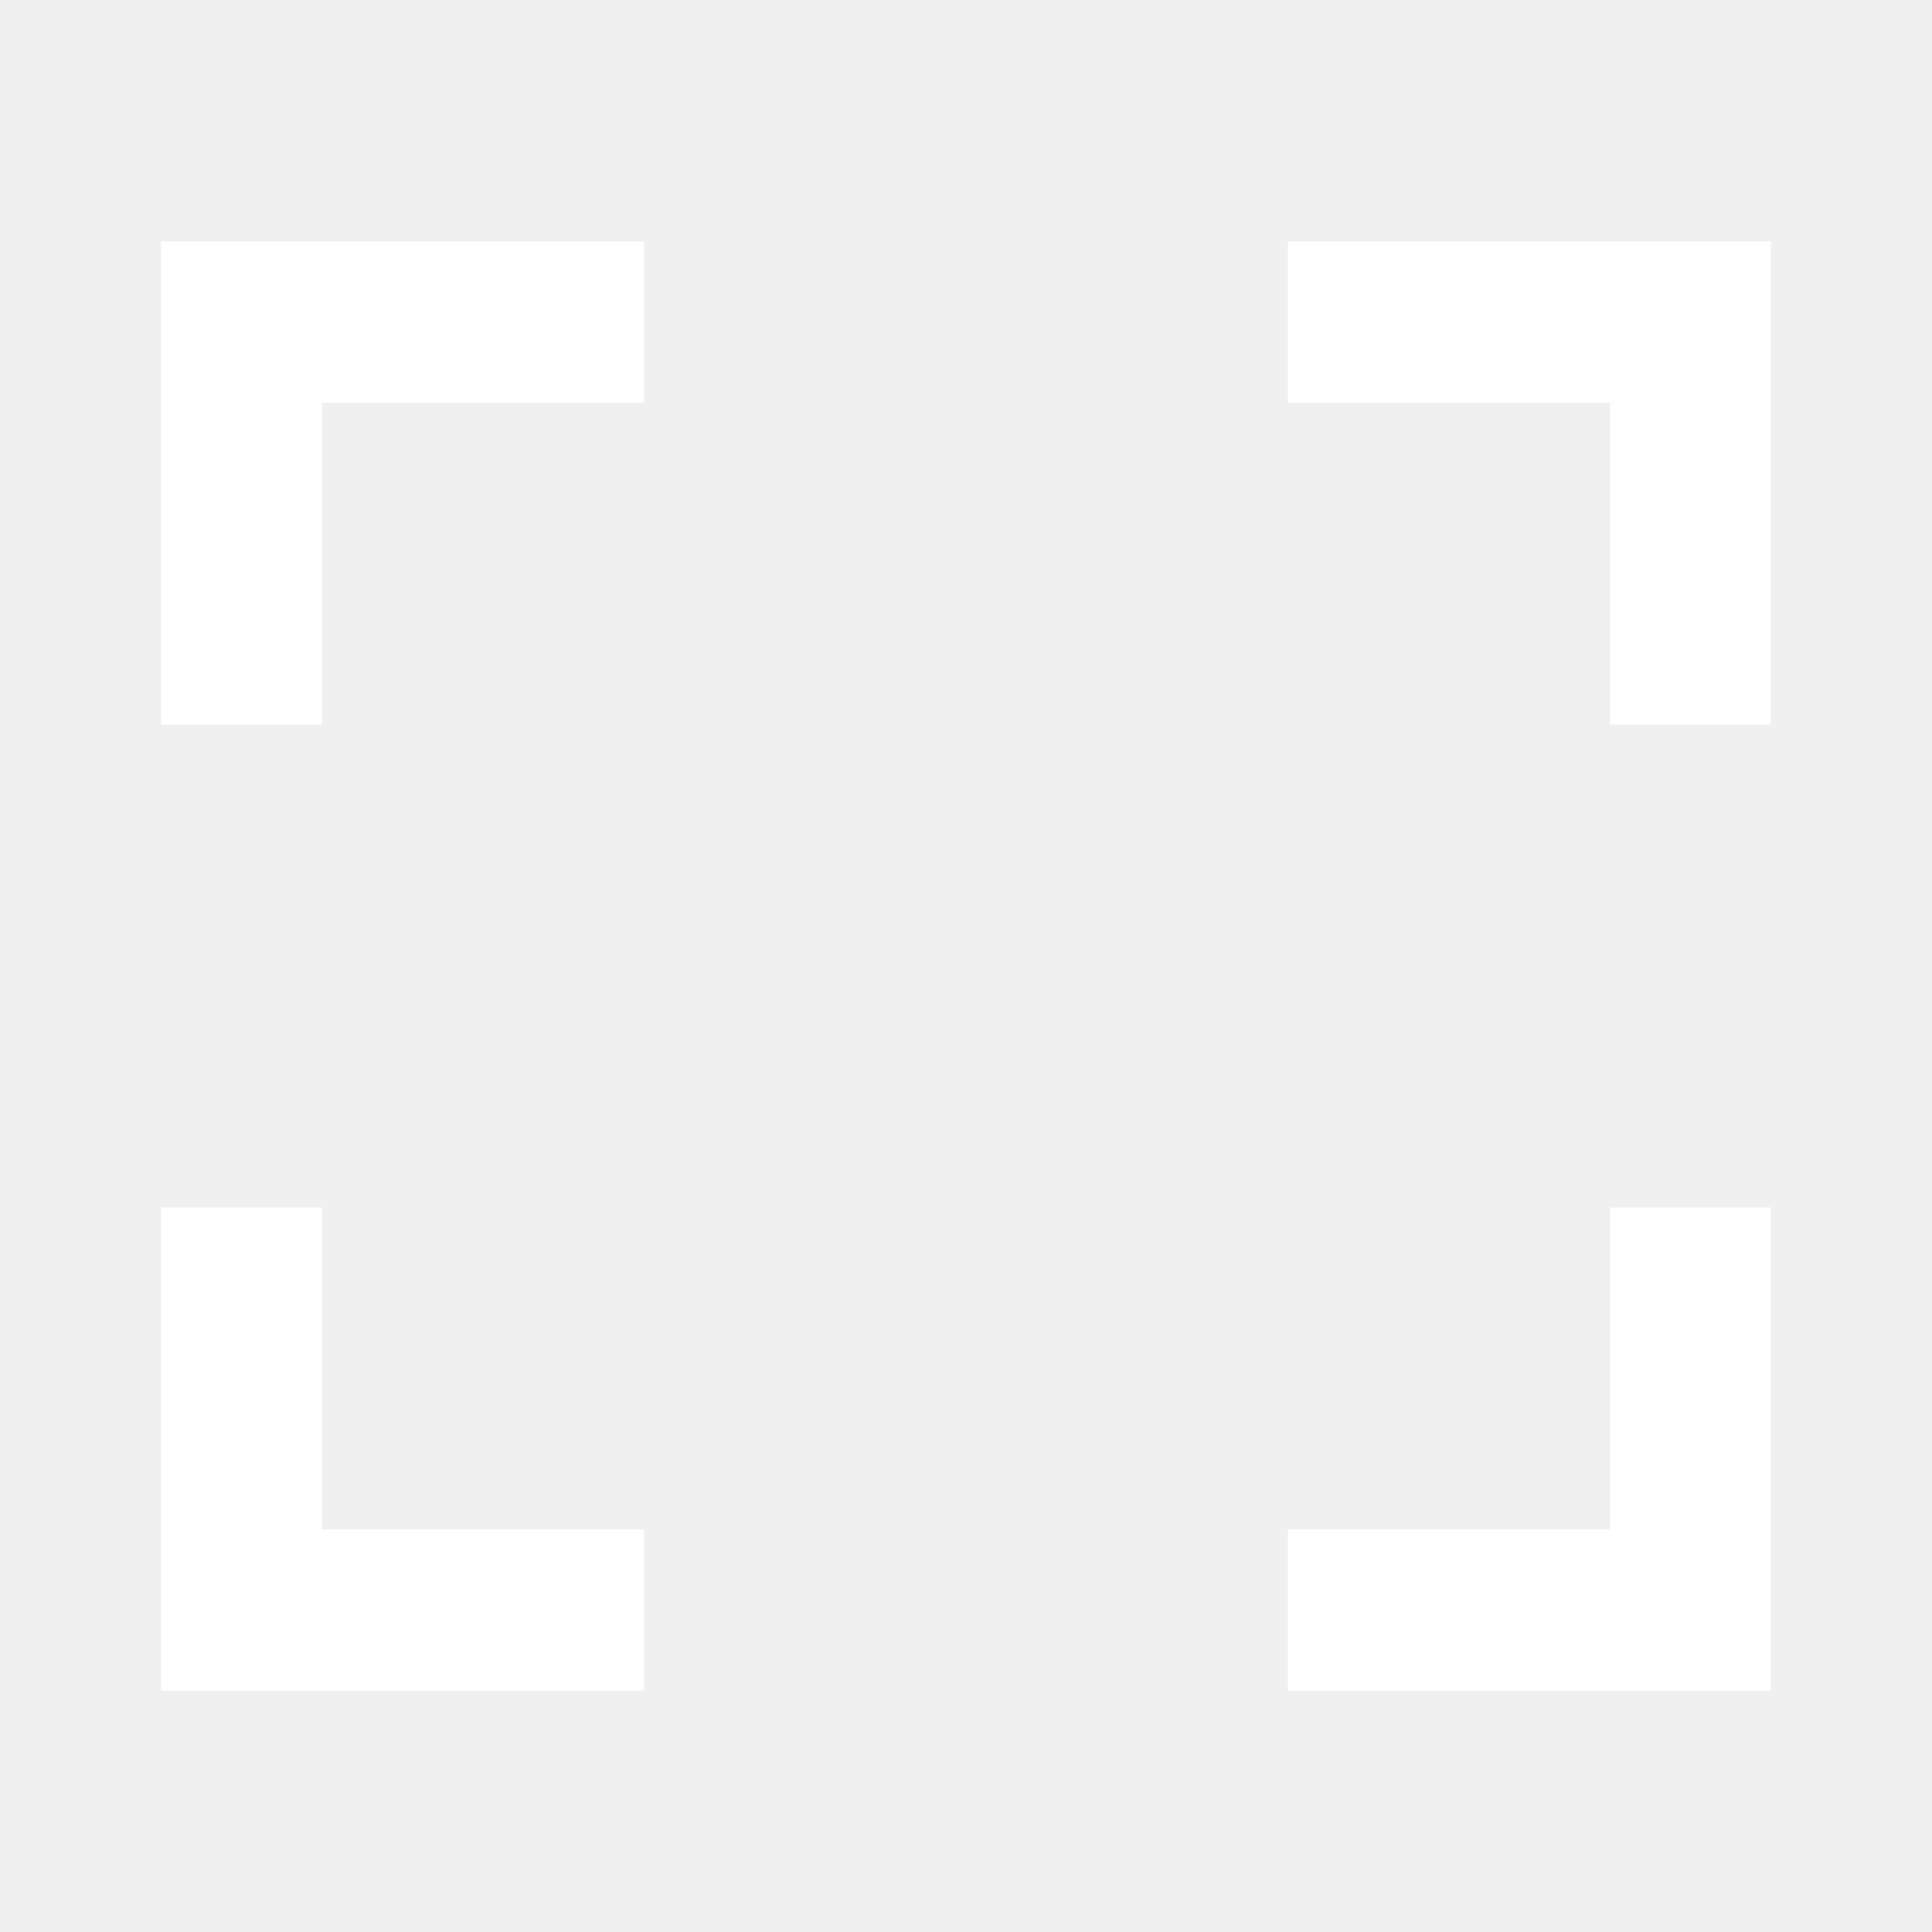
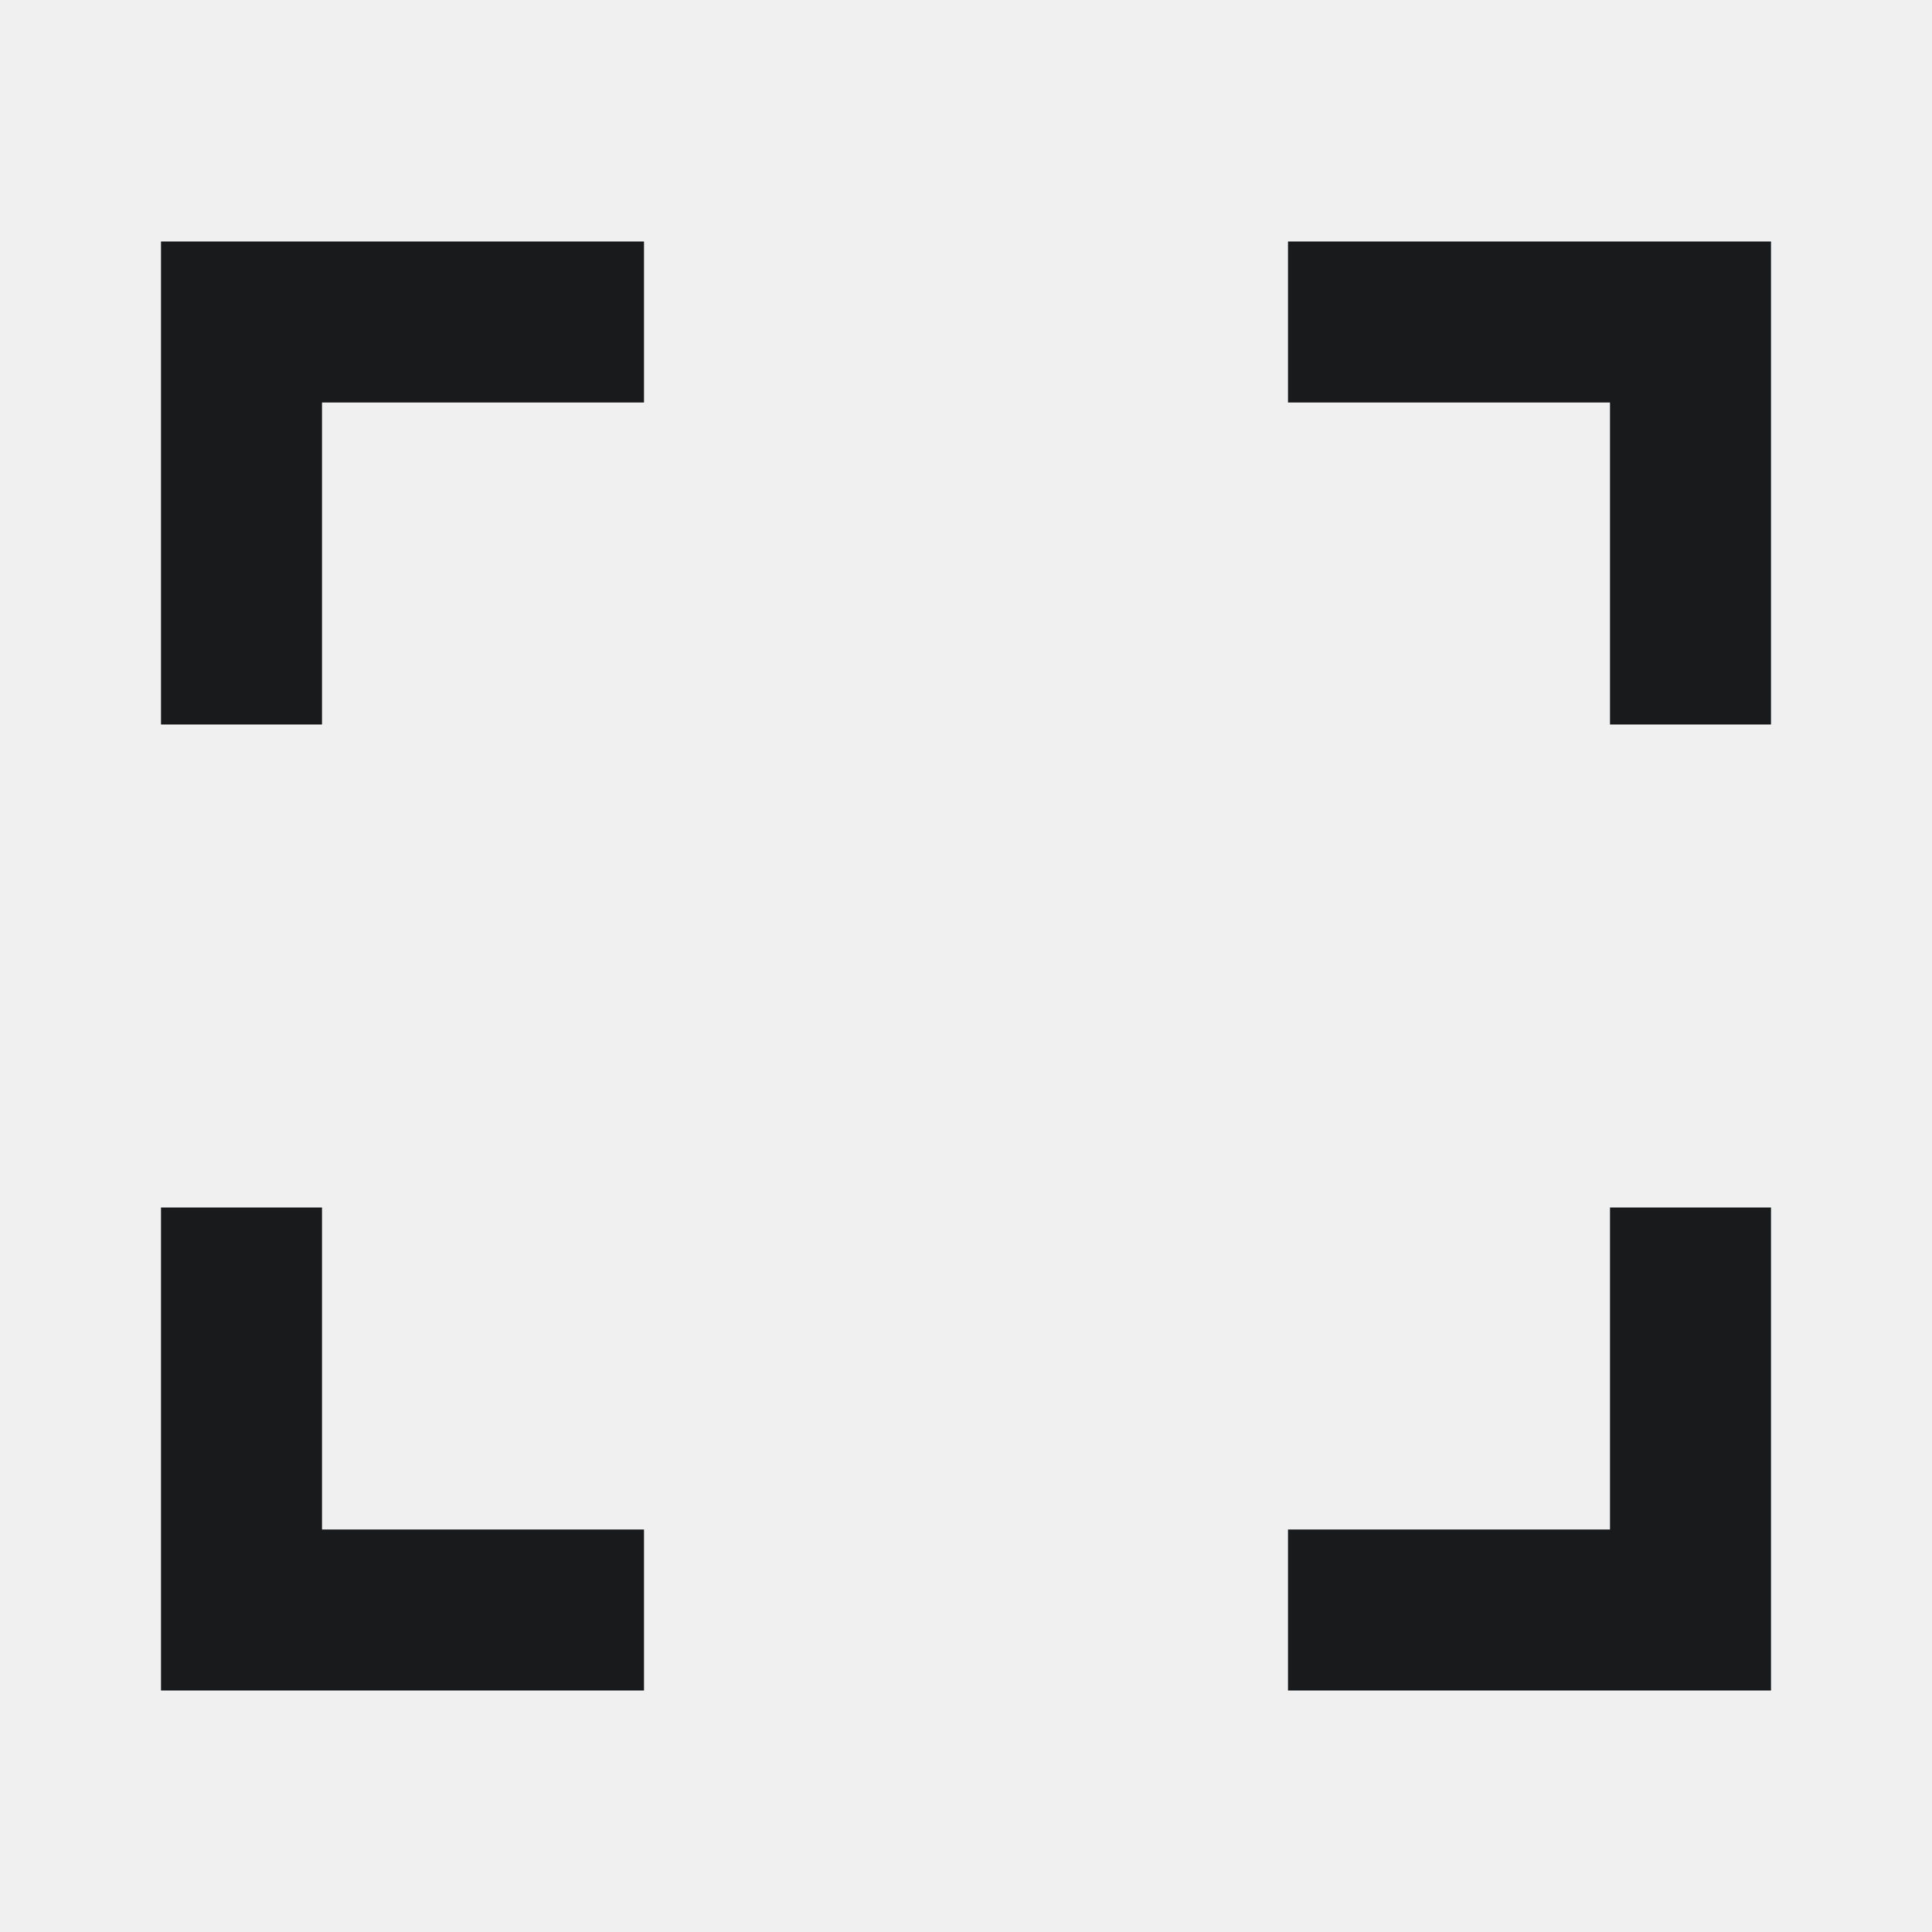
<svg xmlns="http://www.w3.org/2000/svg" width="24px" height="24px" viewBox="0 0 24 24">
  <g color="white">
    <path fill="none" d="M0 0h24v24H0z" />
-     <path fill="white" d="M20 3h2v6h-2V5h-4V3h4zM4 3h4v2H4v4H2V3h2zm16 16v-4h2v6h-6v-2h4zM4 19h4v2H2v-6h2v4z" />
+     <path fill="rgb(24, 26, 27)" d="M20 3h2v6h-2V5h-4V3h4zM4 3h4v2H4v4H2V3h2zm16 16v-4h2v6h-6v-2h4zM4 19h4v2H2v-6h2v4z" />
  </g>
</svg>
